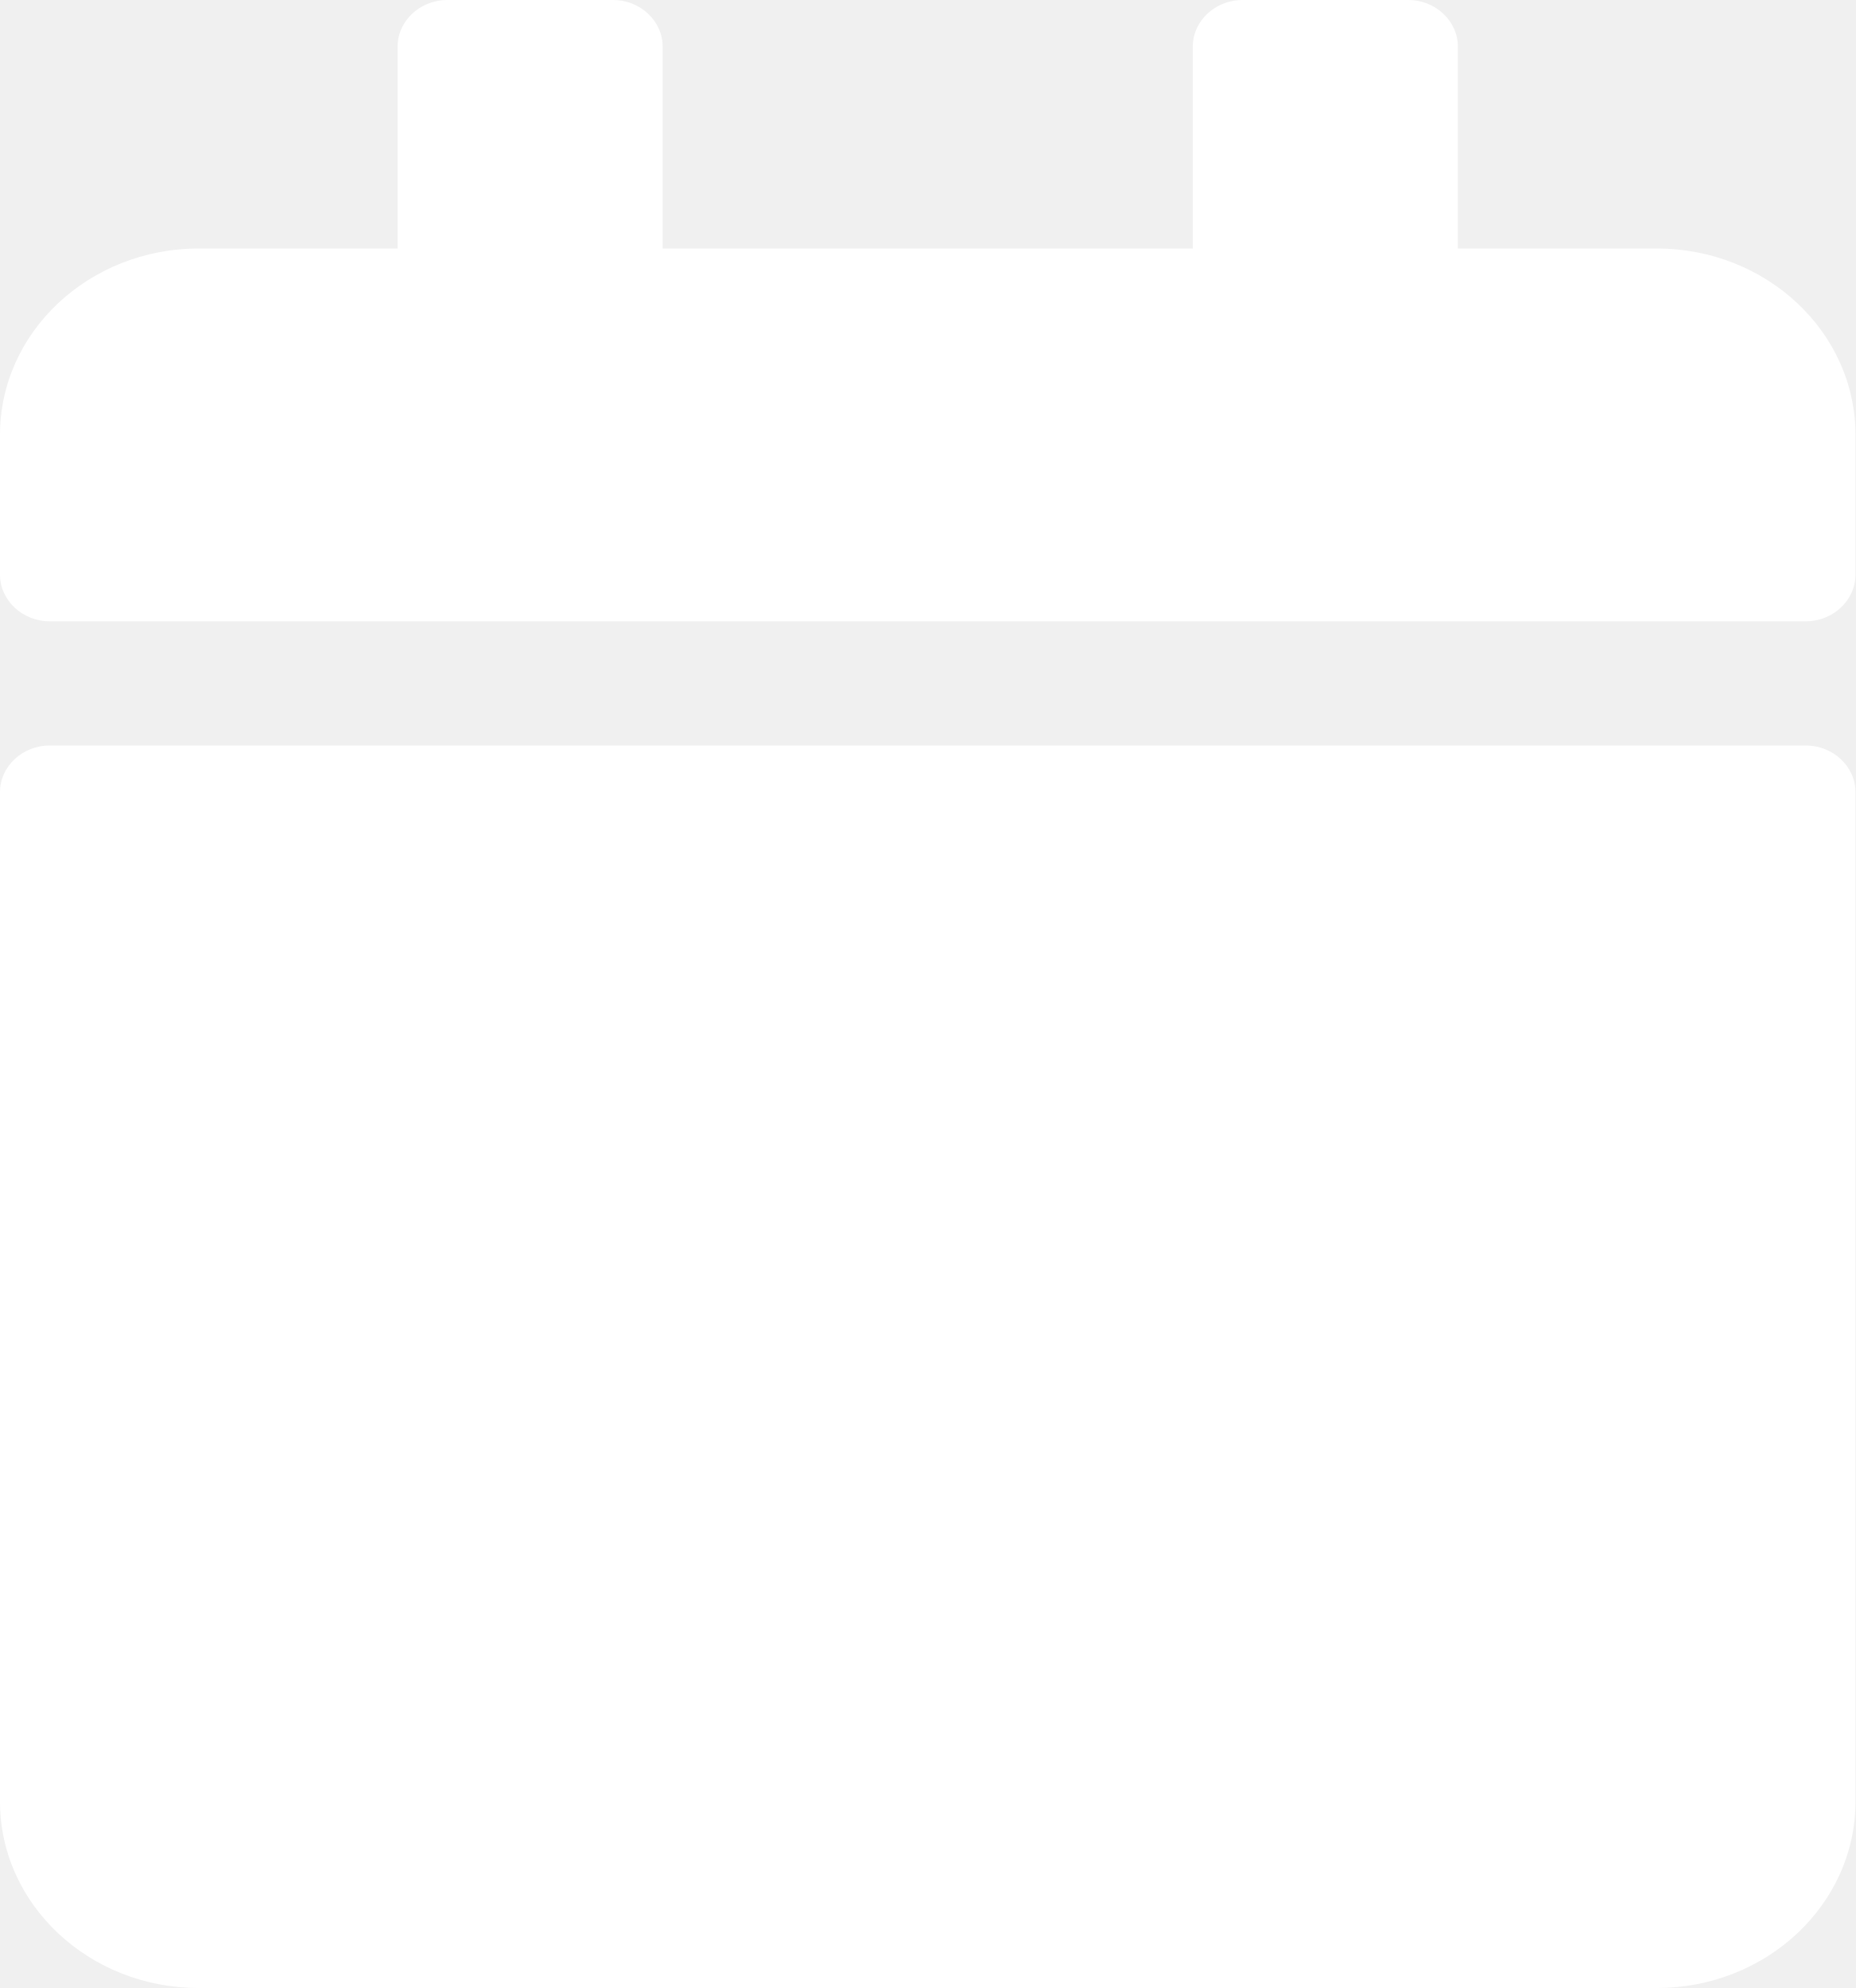
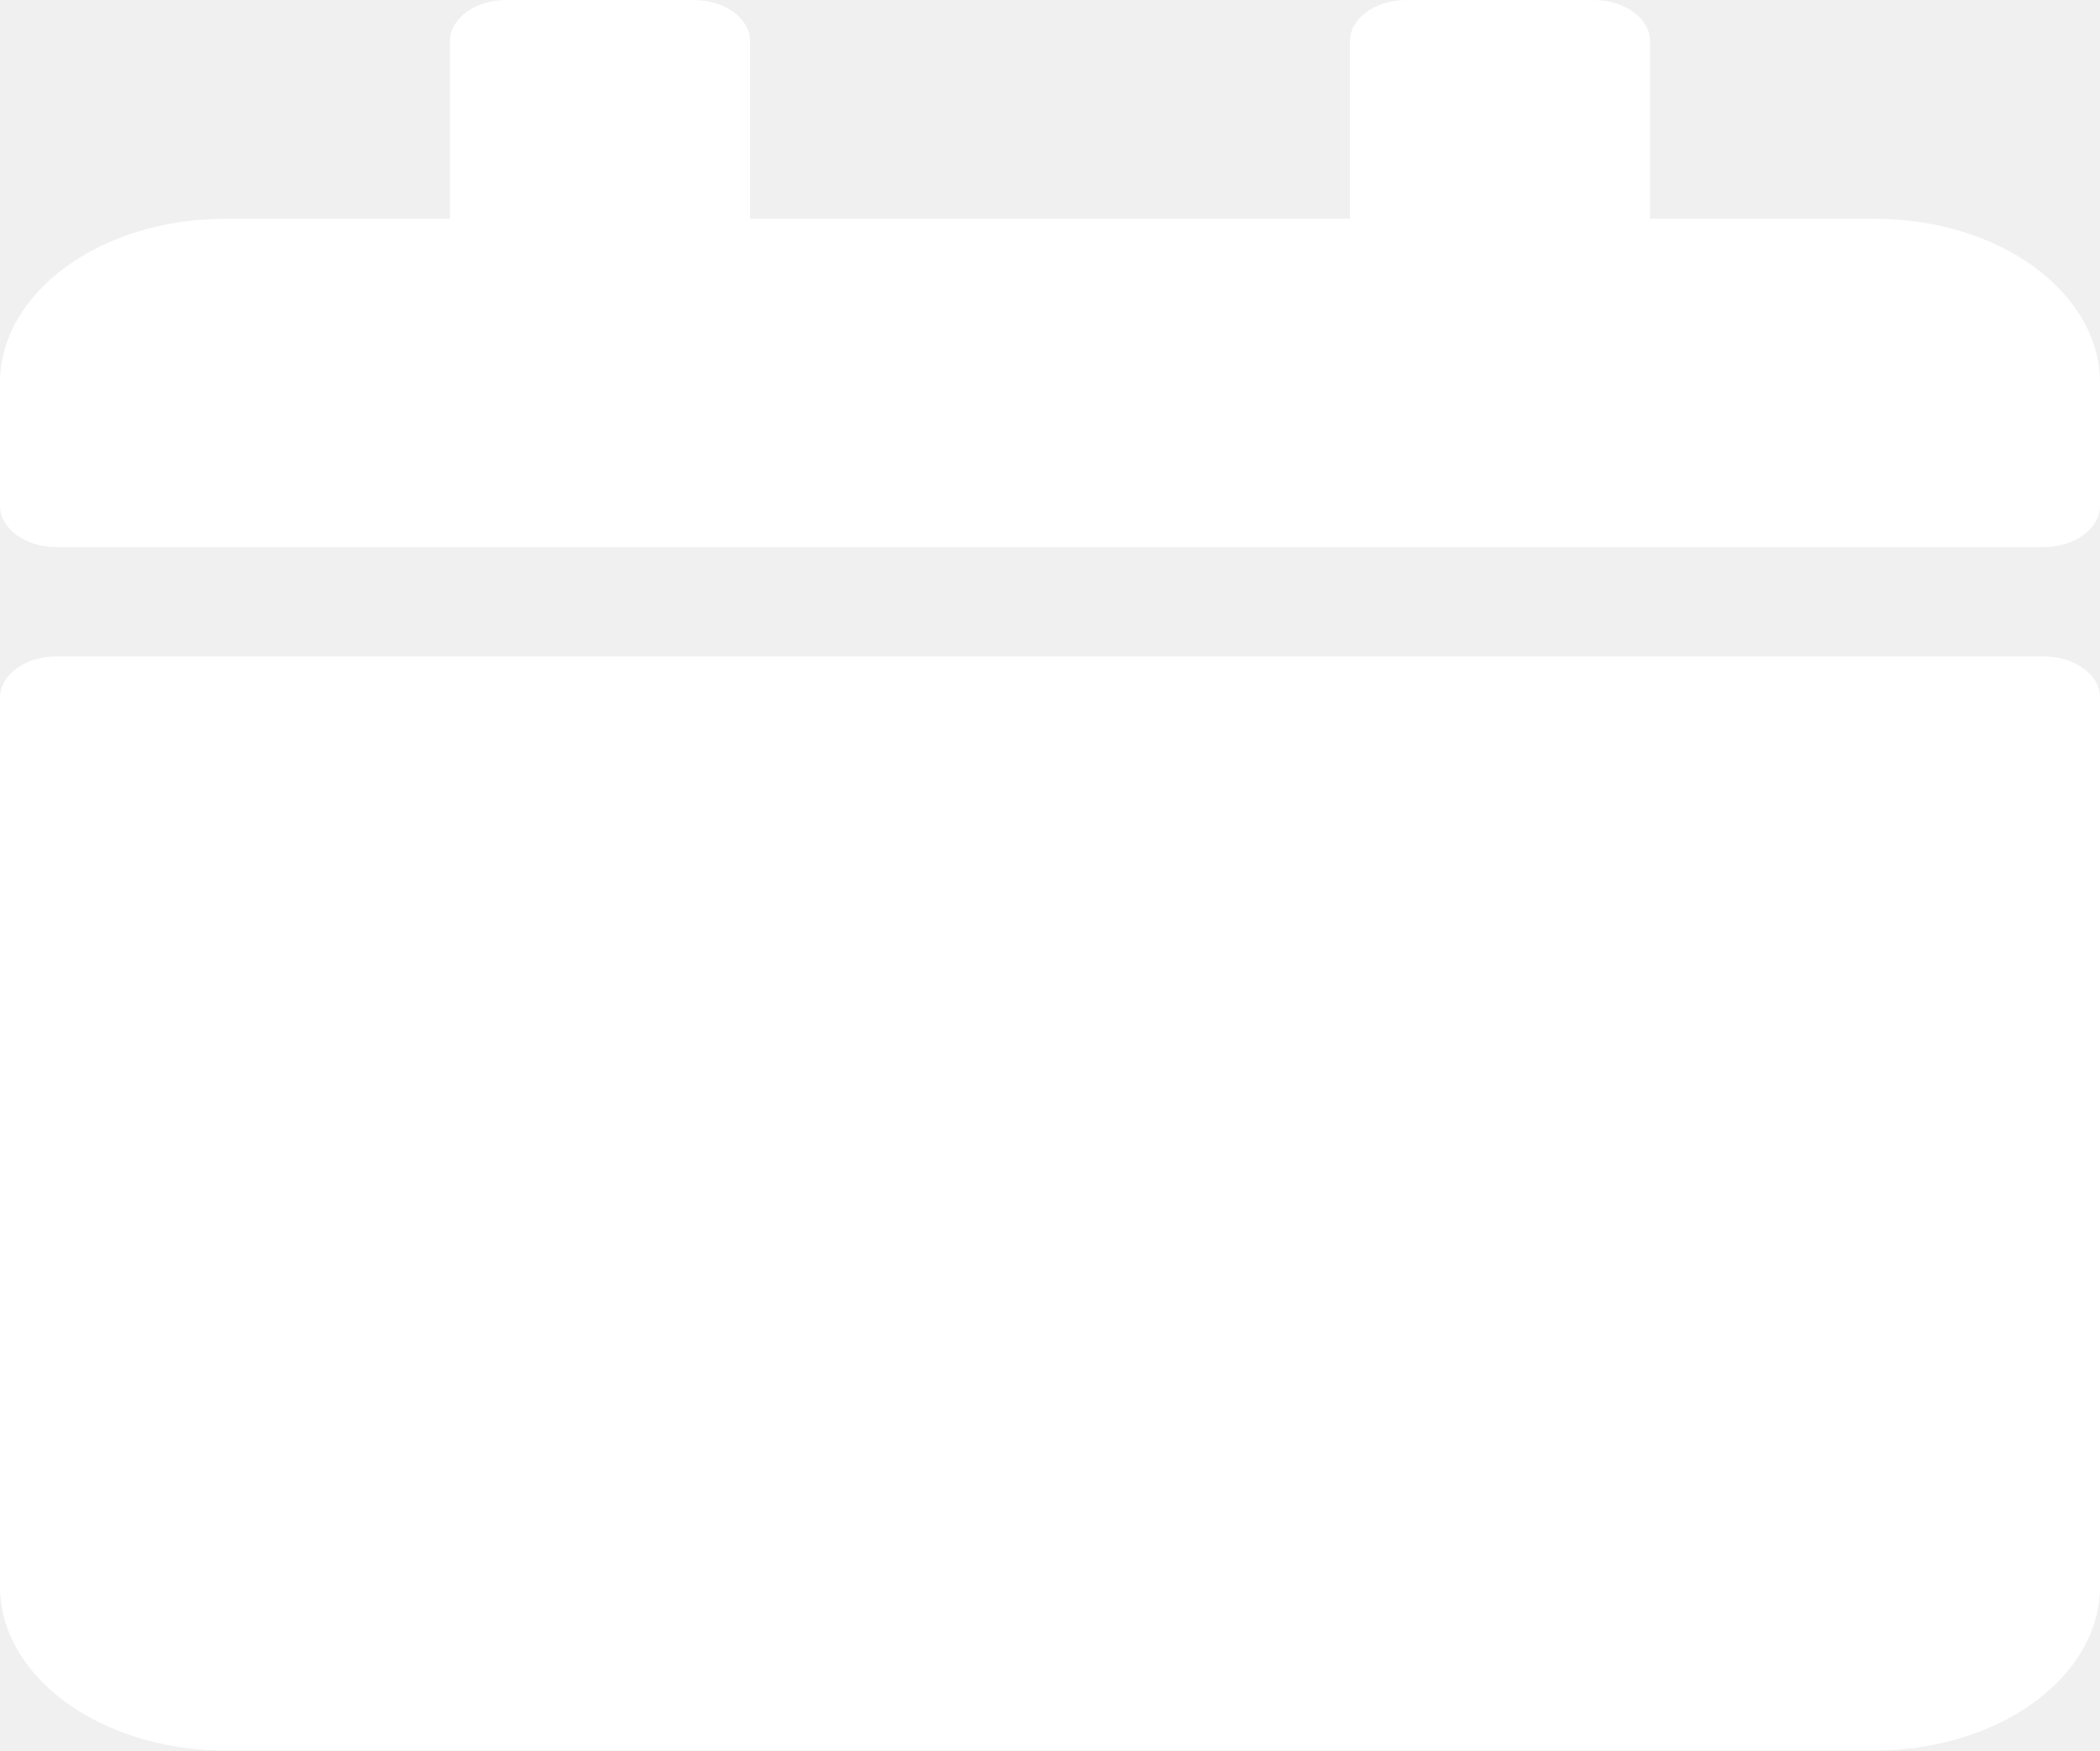
- <svg xmlns="http://www.w3.org/2000/svg" width="14" height="15" viewBox="0 0 14 15" fill="none">
-   <path d="M0.375 5.625H13.625C13.831 5.625 14 5.783 14 5.977V13.594C14 14.37 13.328 15 12.5 15H1.5C0.672 15 0 14.37 0 13.594V5.977C0 5.783 0.169 5.625 0.375 5.625ZM14 4.336V3.281C14 2.505 13.328 1.875 12.5 1.875H11V0.352C11 0.158 10.831 0 10.625 0H9.375C9.169 0 9 0.158 9 0.352V1.875H5V0.352C5 0.158 4.831 0 4.625 0H3.375C3.169 0 3 0.158 3 0.352V1.875H1.5C0.672 1.875 0 2.505 0 3.281V4.336C0 4.529 0.169 4.688 0.375 4.688H13.625C13.831 4.688 14 4.529 14 4.336Z" fill="white" />
+ <svg xmlns="http://www.w3.org/2000/svg" width="18" height="15" viewBox="0 0 18 15" fill="none">
+   <path id="Vector" d="M0.482 5.625H17.518C17.783 5.625 18 5.783 18 5.977V13.594C18 14.37 17.136 15 16.071 15H1.929C0.864 15 0 14.37 0 13.594V5.977C0 5.783 0.217 5.625 0.482 5.625ZM18 4.336V3.281C18 2.505 17.136 1.875 16.071 1.875H14.143V0.352C14.143 0.158 13.926 0 13.661 0H12.054C11.788 0 11.571 0.158 11.571 0.352V1.875H6.429V0.352C6.429 0.158 6.212 0 5.946 0H4.339C4.074 0 3.857 0.158 3.857 0.352V1.875H1.929C0.864 1.875 0 2.505 0 3.281V4.336C0 4.529 0.217 4.688 0.482 4.688H17.518C17.783 4.688 18 4.529 18 4.336Z" fill="white" />
</svg>
